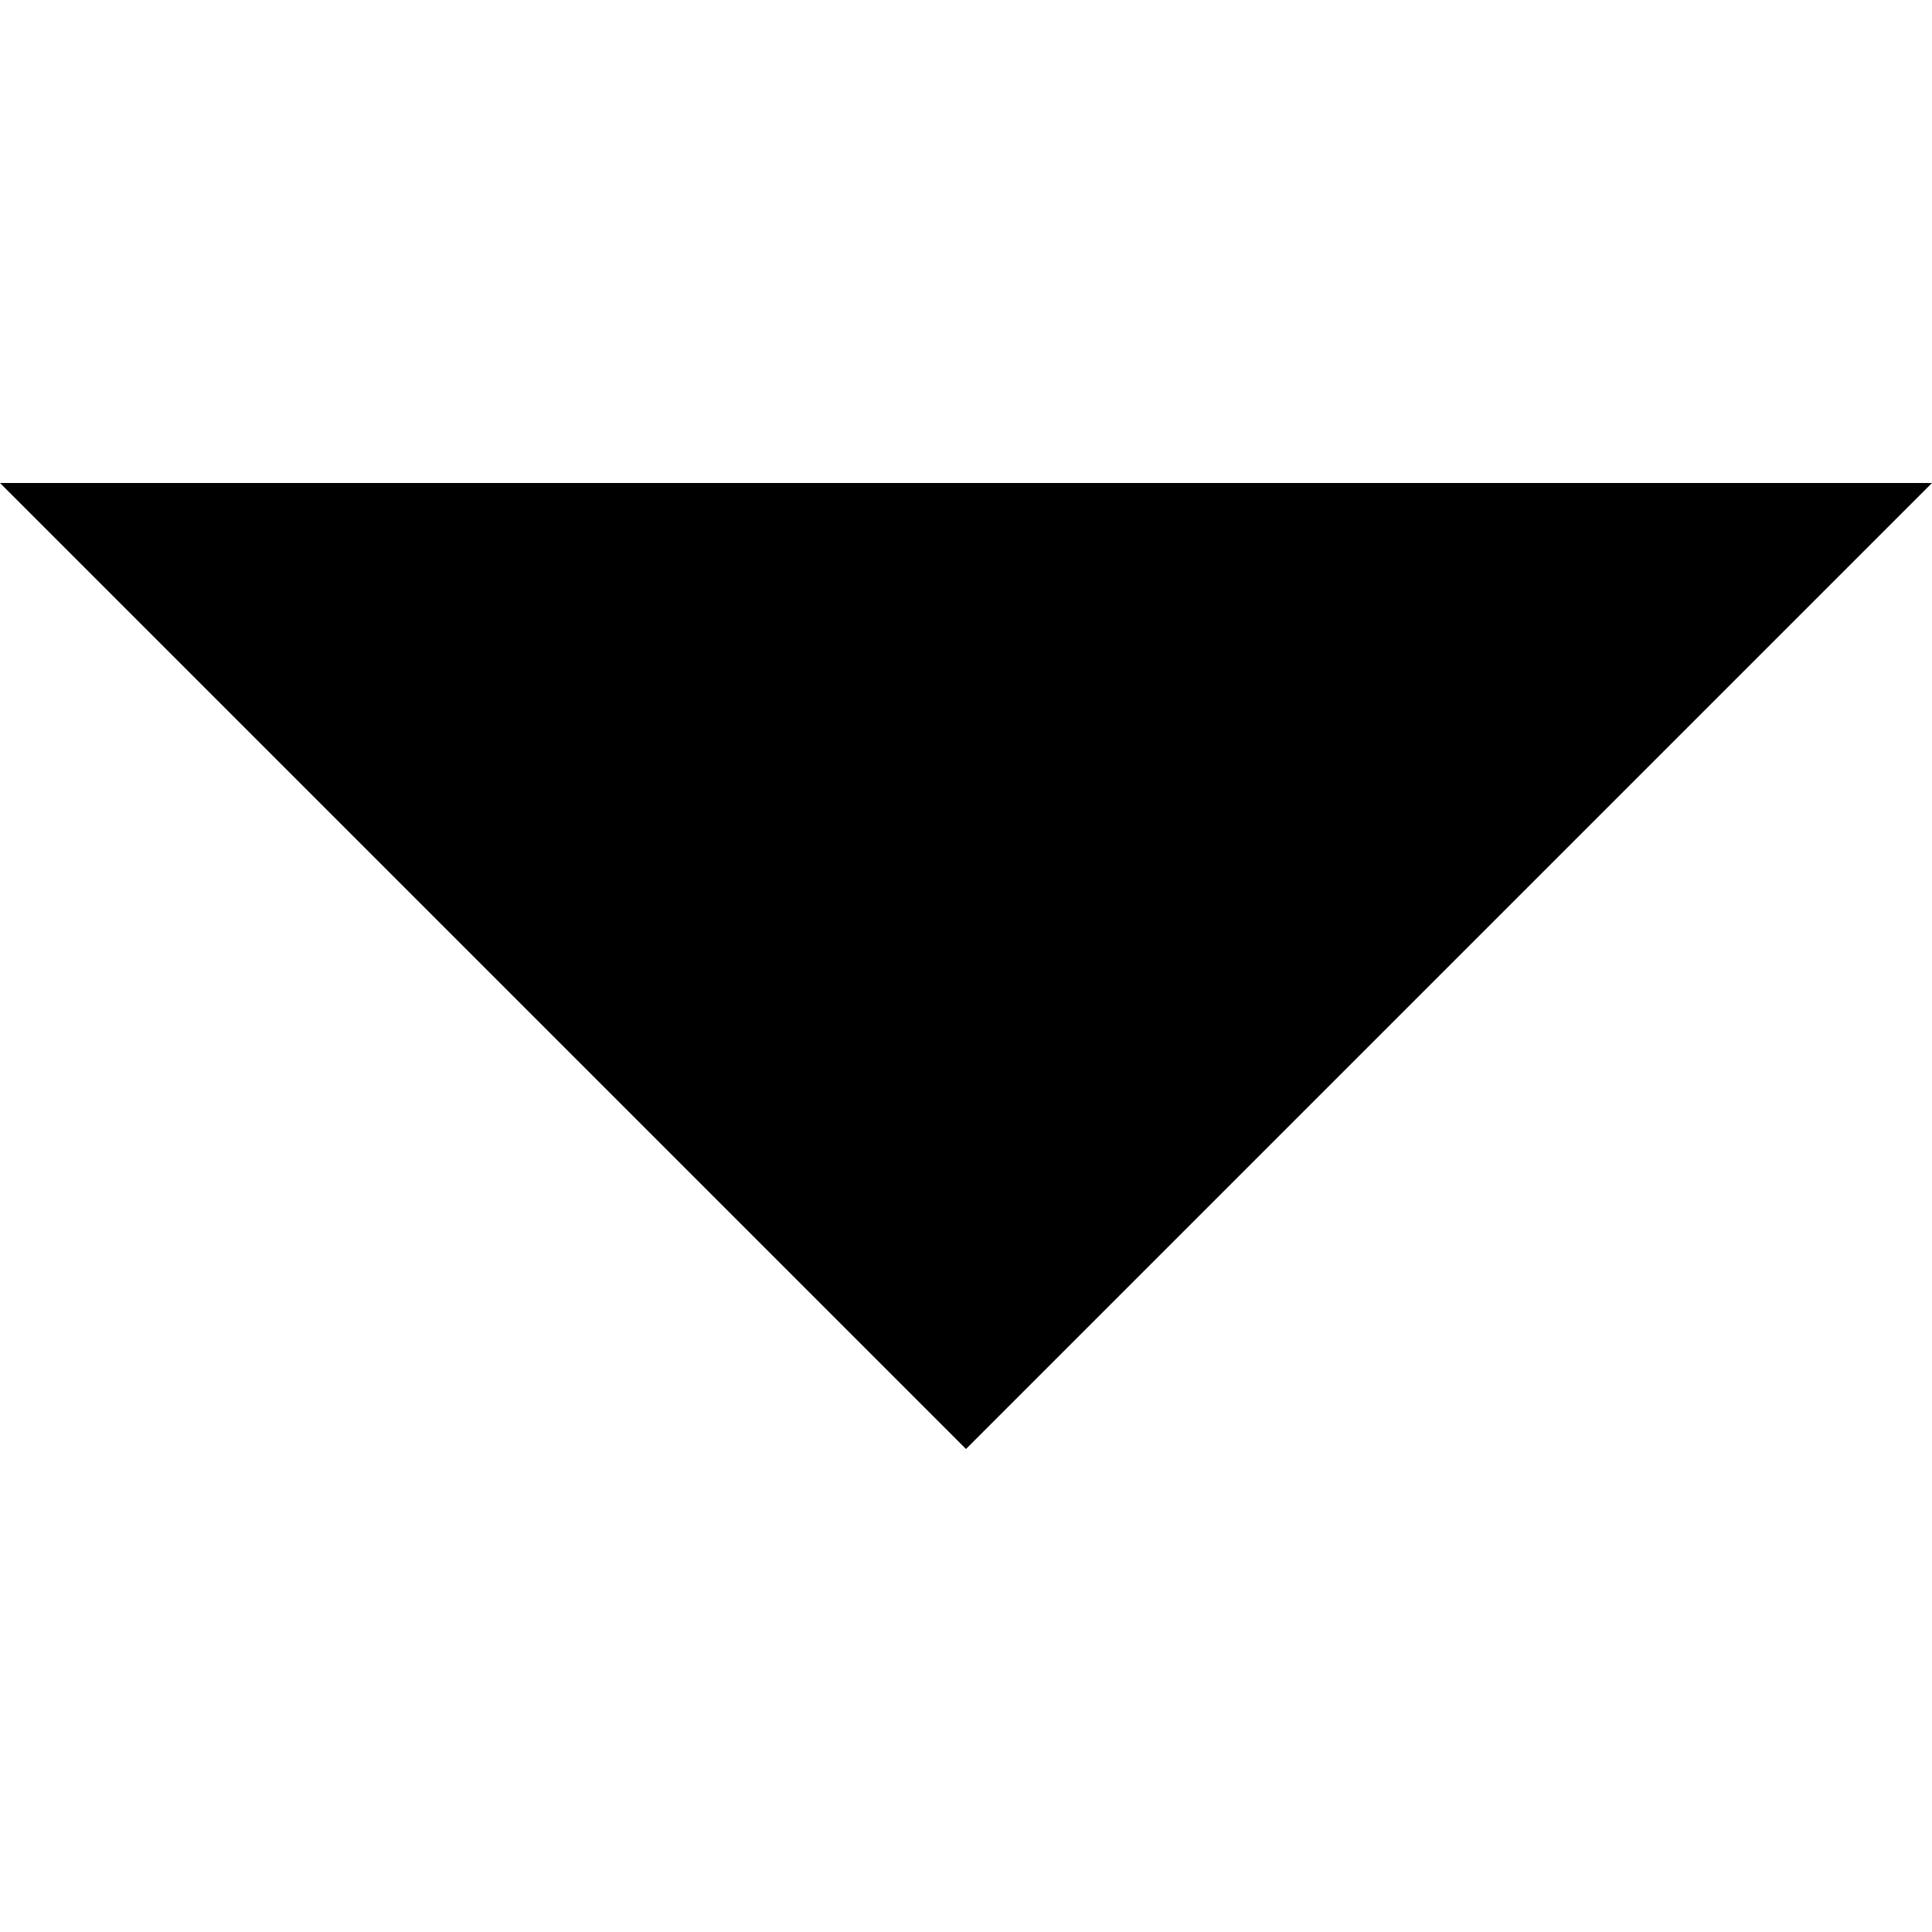
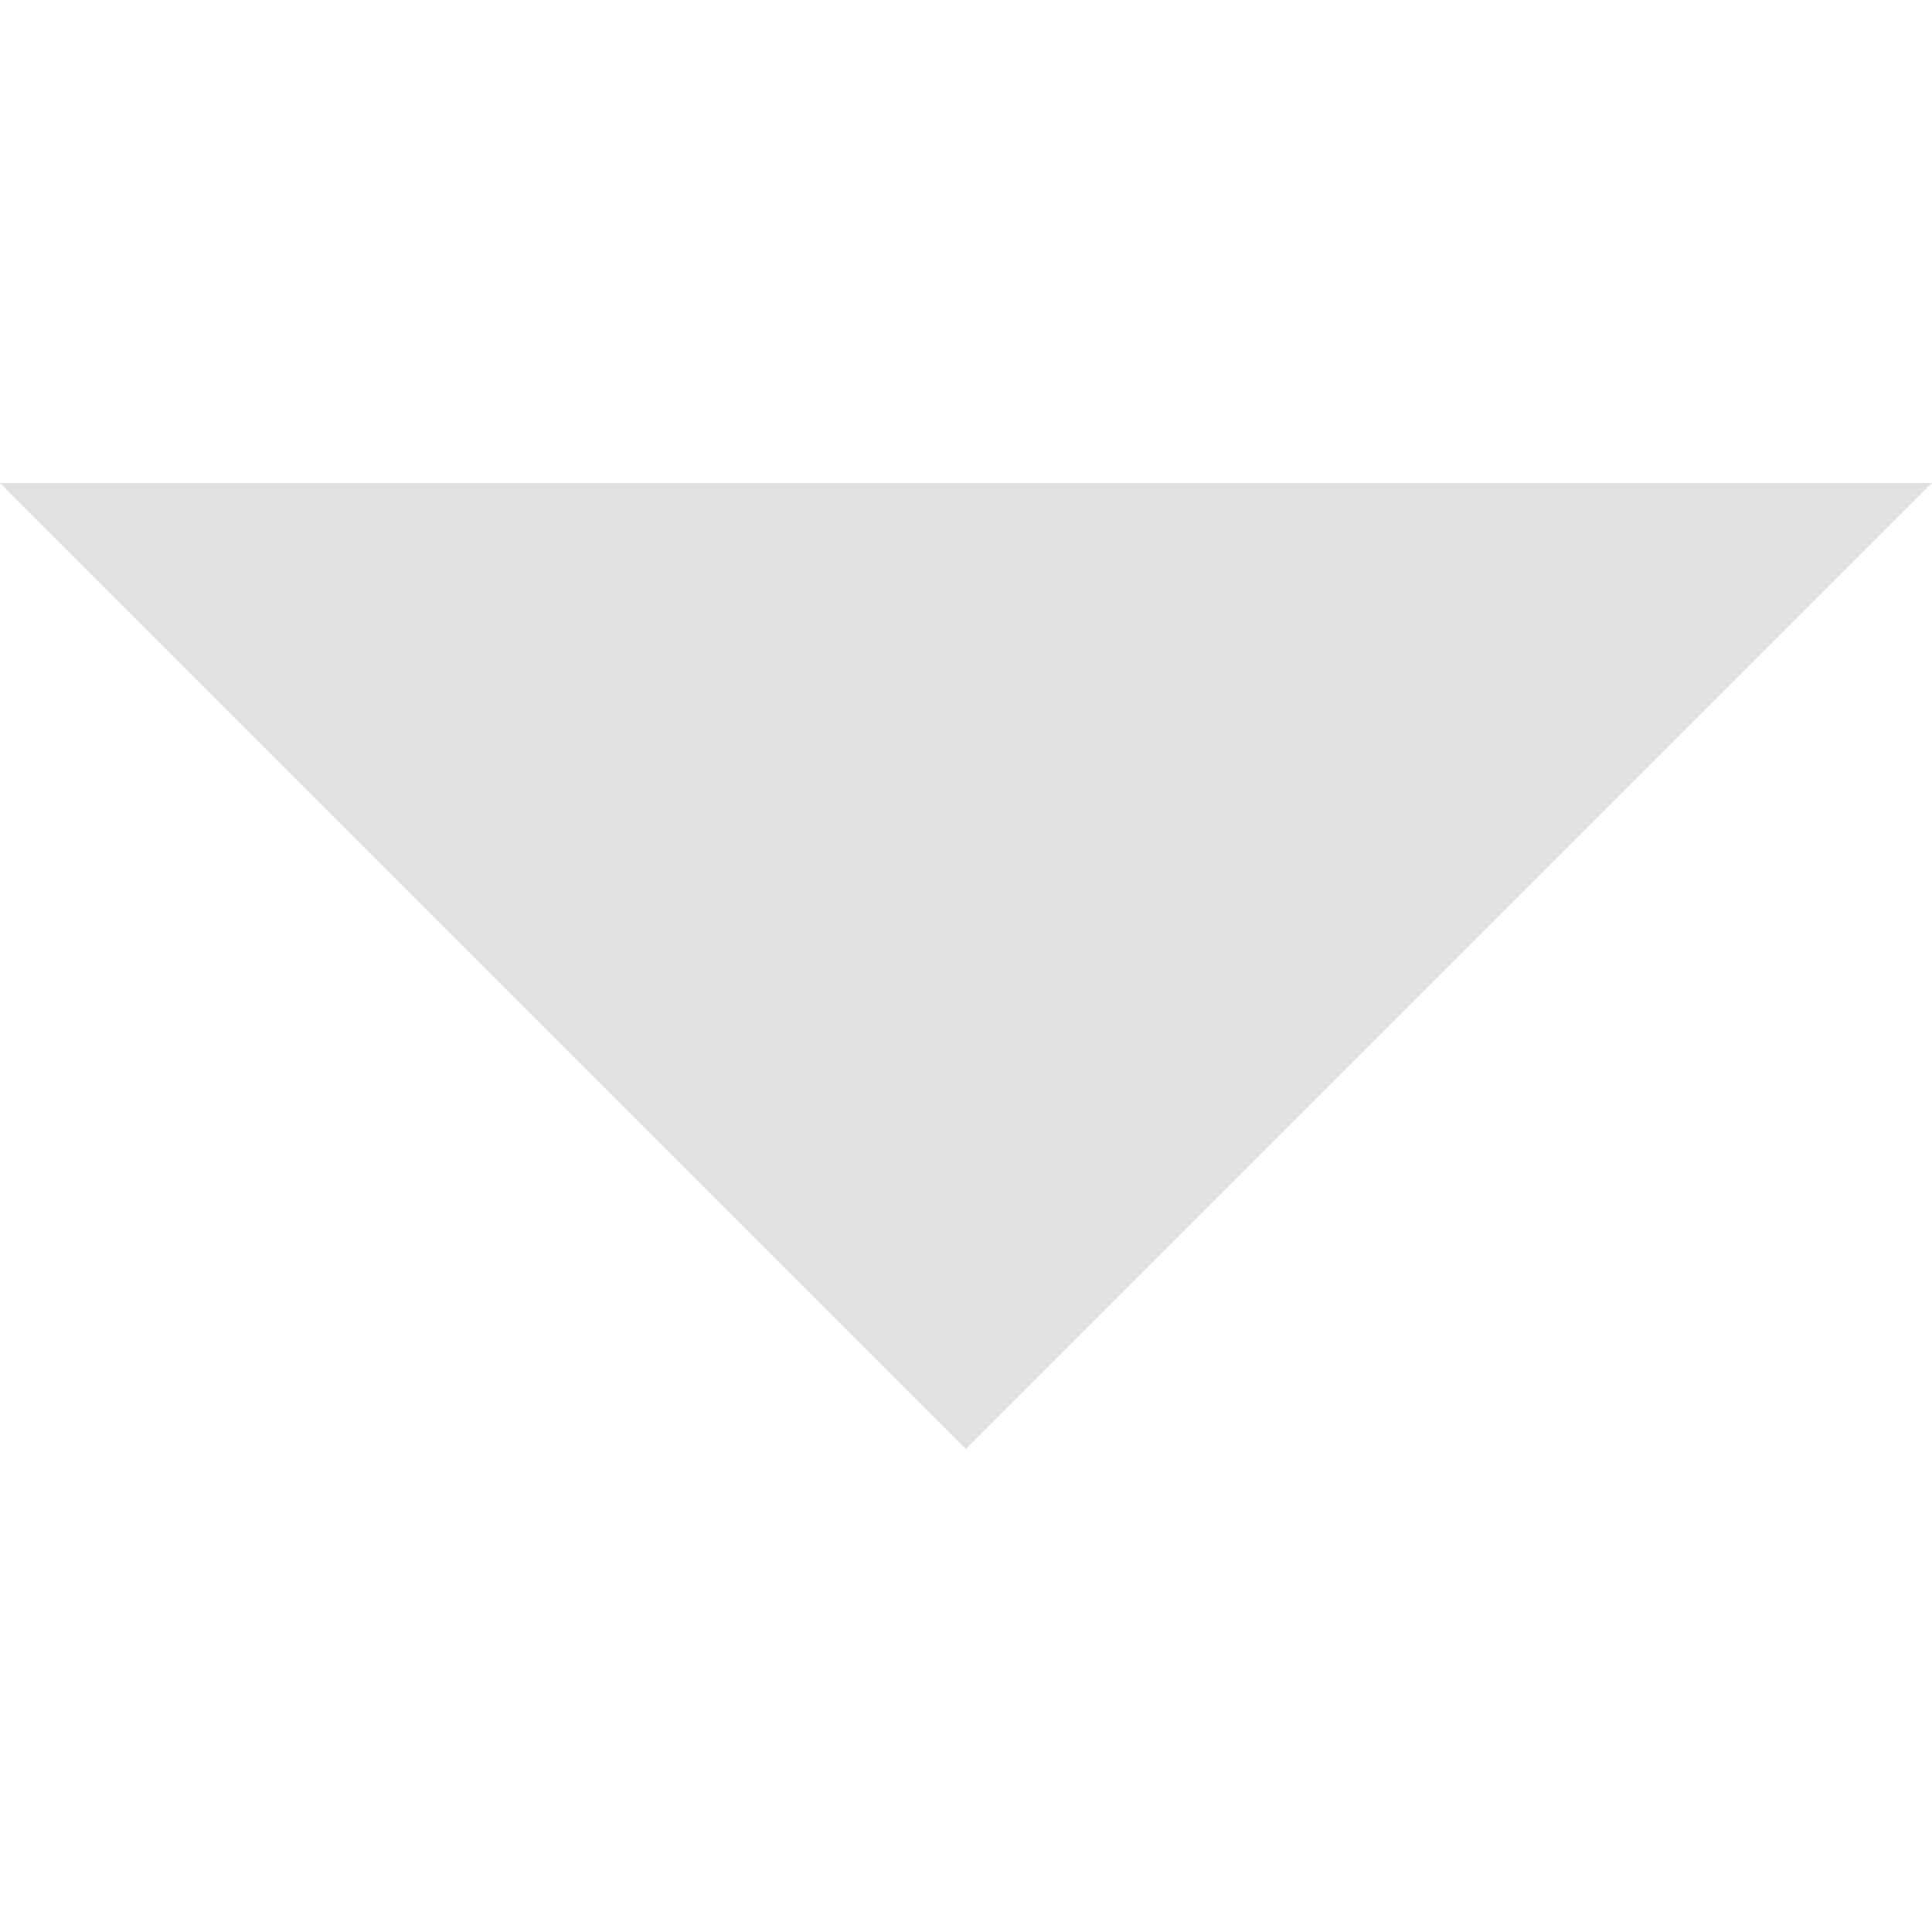
- <svg xmlns="http://www.w3.org/2000/svg" version="1.1" id="Capa_1" x="0px" y="0px" width="255px" height="255px" viewBox="0 0 255 255" style="enable-background:new 0 0 255 255;" xml:space="preserve">
+ <svg xmlns="http://www.w3.org/2000/svg" version="1.1" id="Capa_1" x="0px" y="0px" width="255px" height="255px" viewBox="0 0 255 255" style="enable-background:new 0 0 255 255;" xml:space="preserve" fill="#e1e1e1">
  <g>
    <g id="arrow-drop-down">
      <polygon points="0,63.75 127.5,191.25 255,63.75   " />
    </g>
  </g>
-   <g>
- </g>
-   <g>
- </g>
-   <g>
- </g>
-   <g>
- </g>
-   <g>
- </g>
-   <g>
- </g>
-   <g>
- </g>
-   <g>
- </g>
-   <g>
- </g>
-   <g>
- </g>
-   <g>
- </g>
-   <g>
- </g>
-   <g>
- </g>
-   <g>
- </g>
-   <g>
- </g>
</svg>
